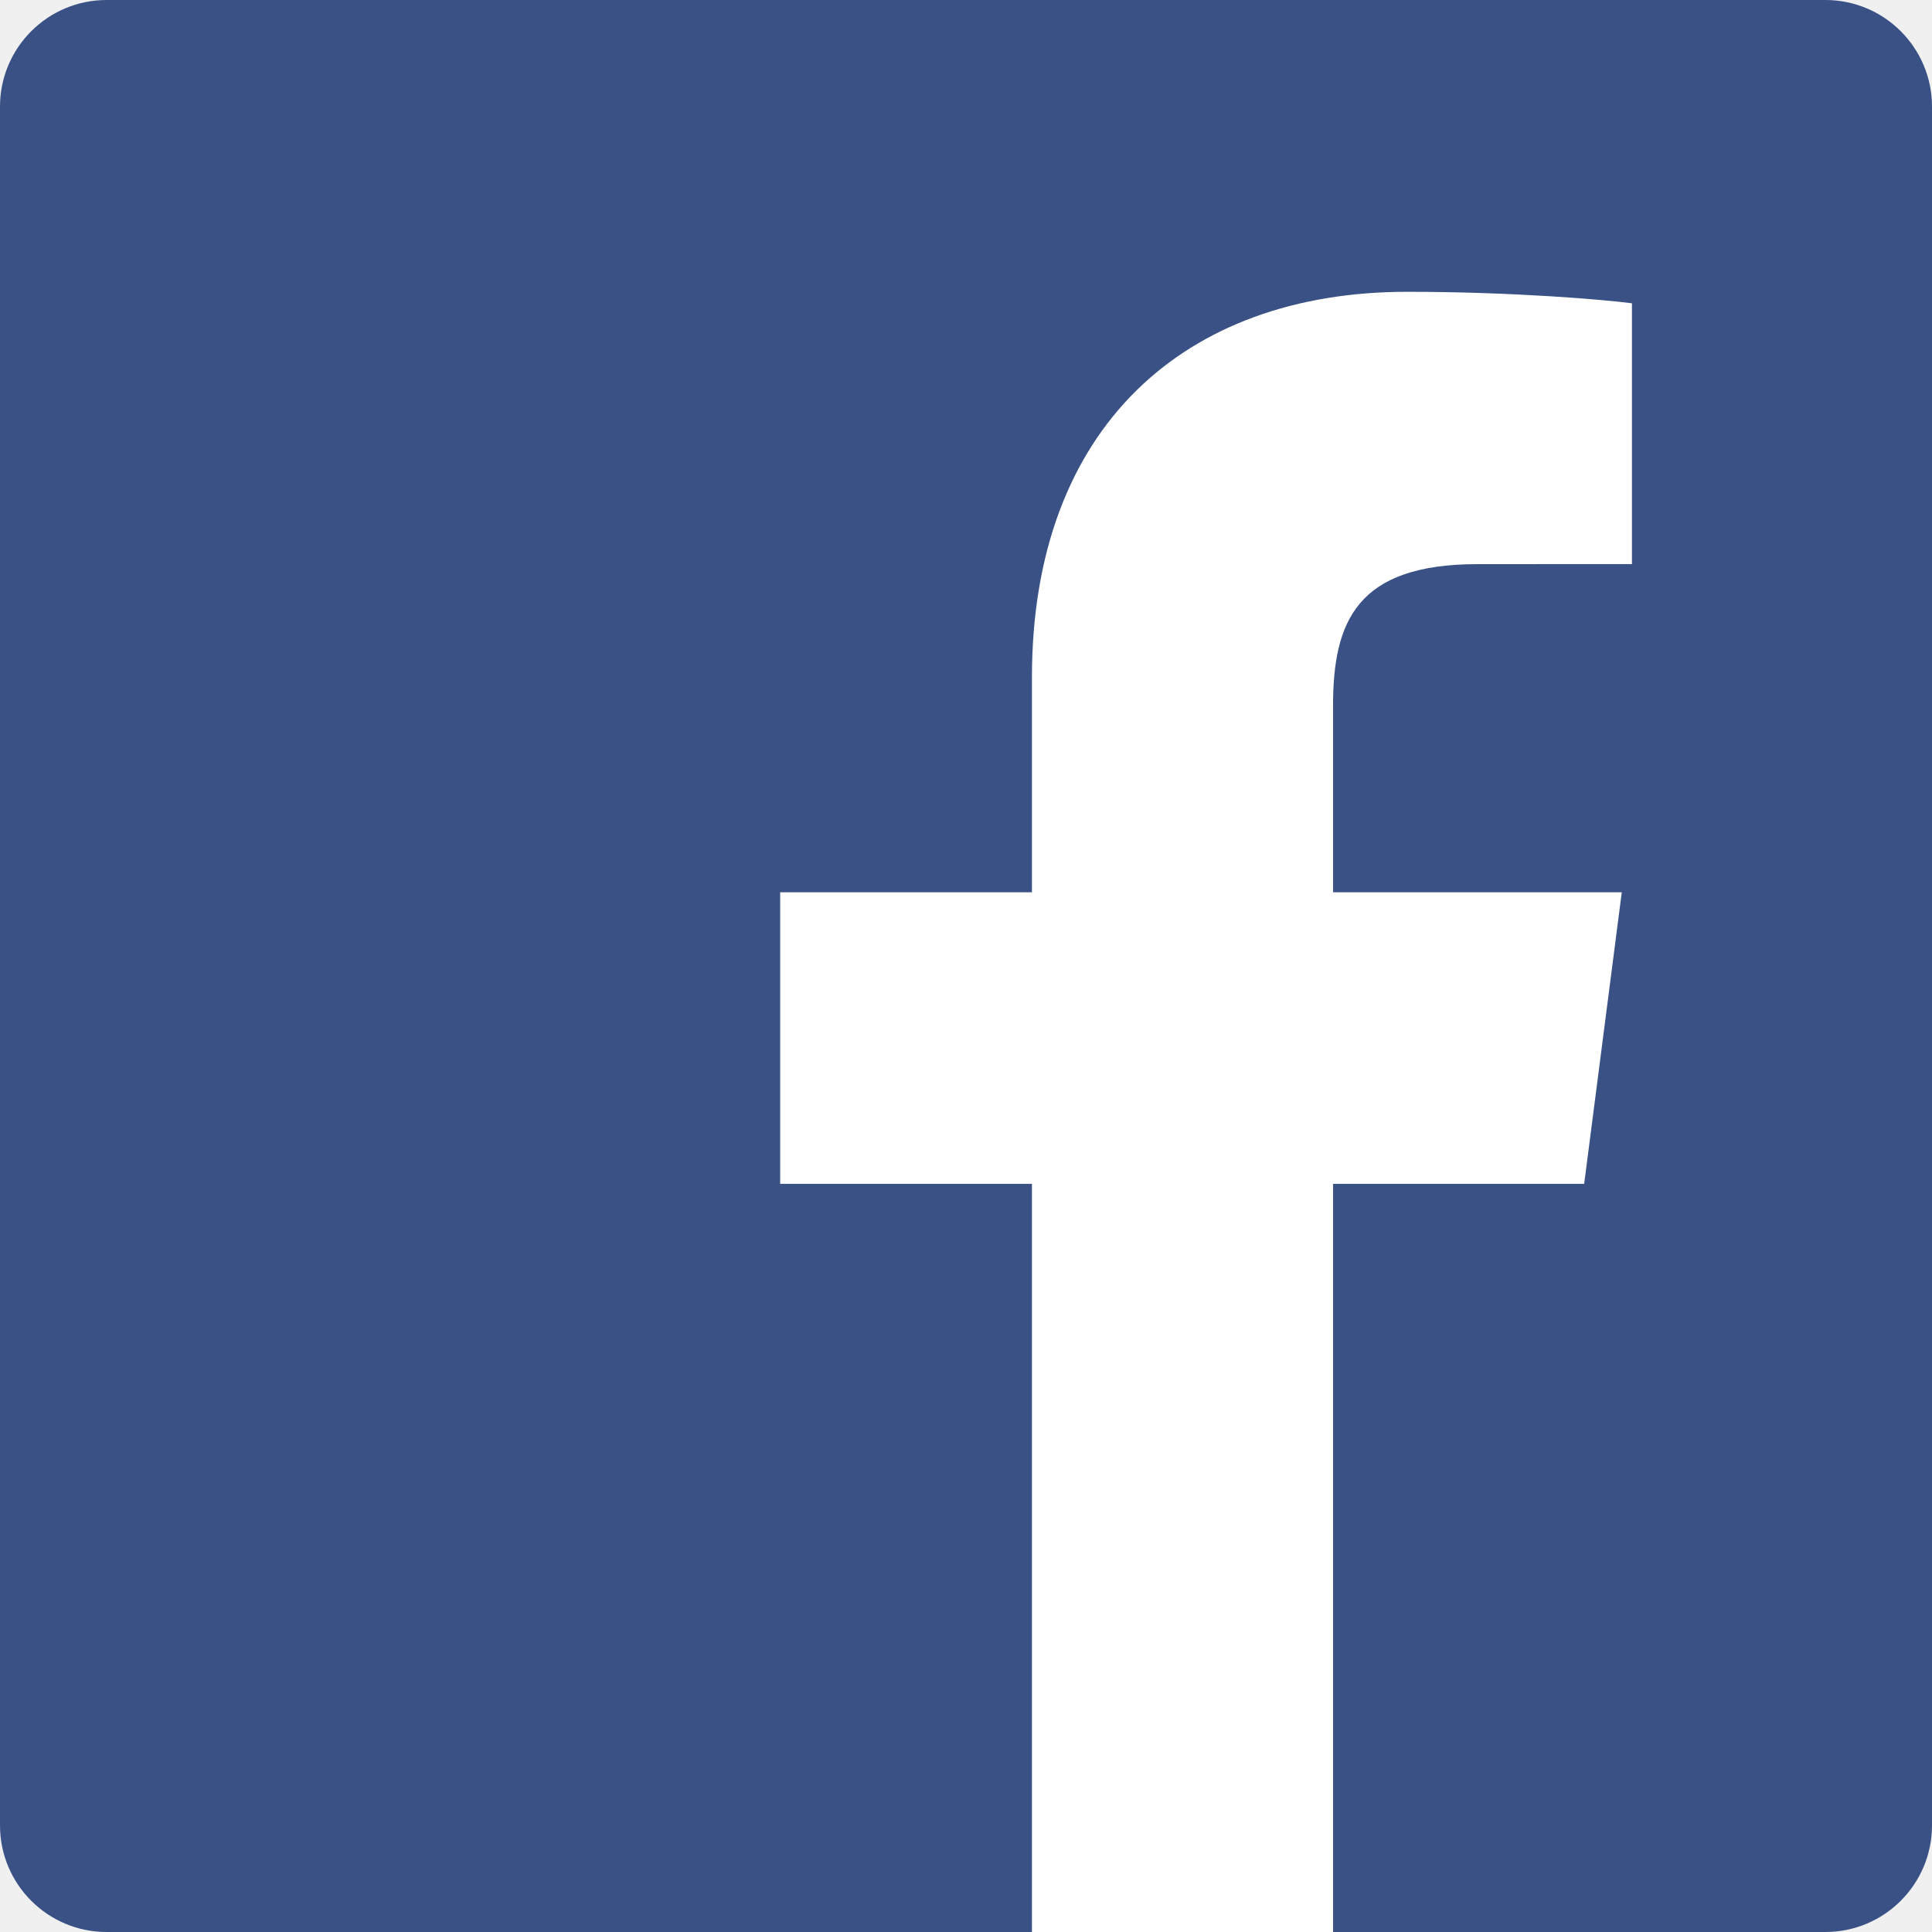
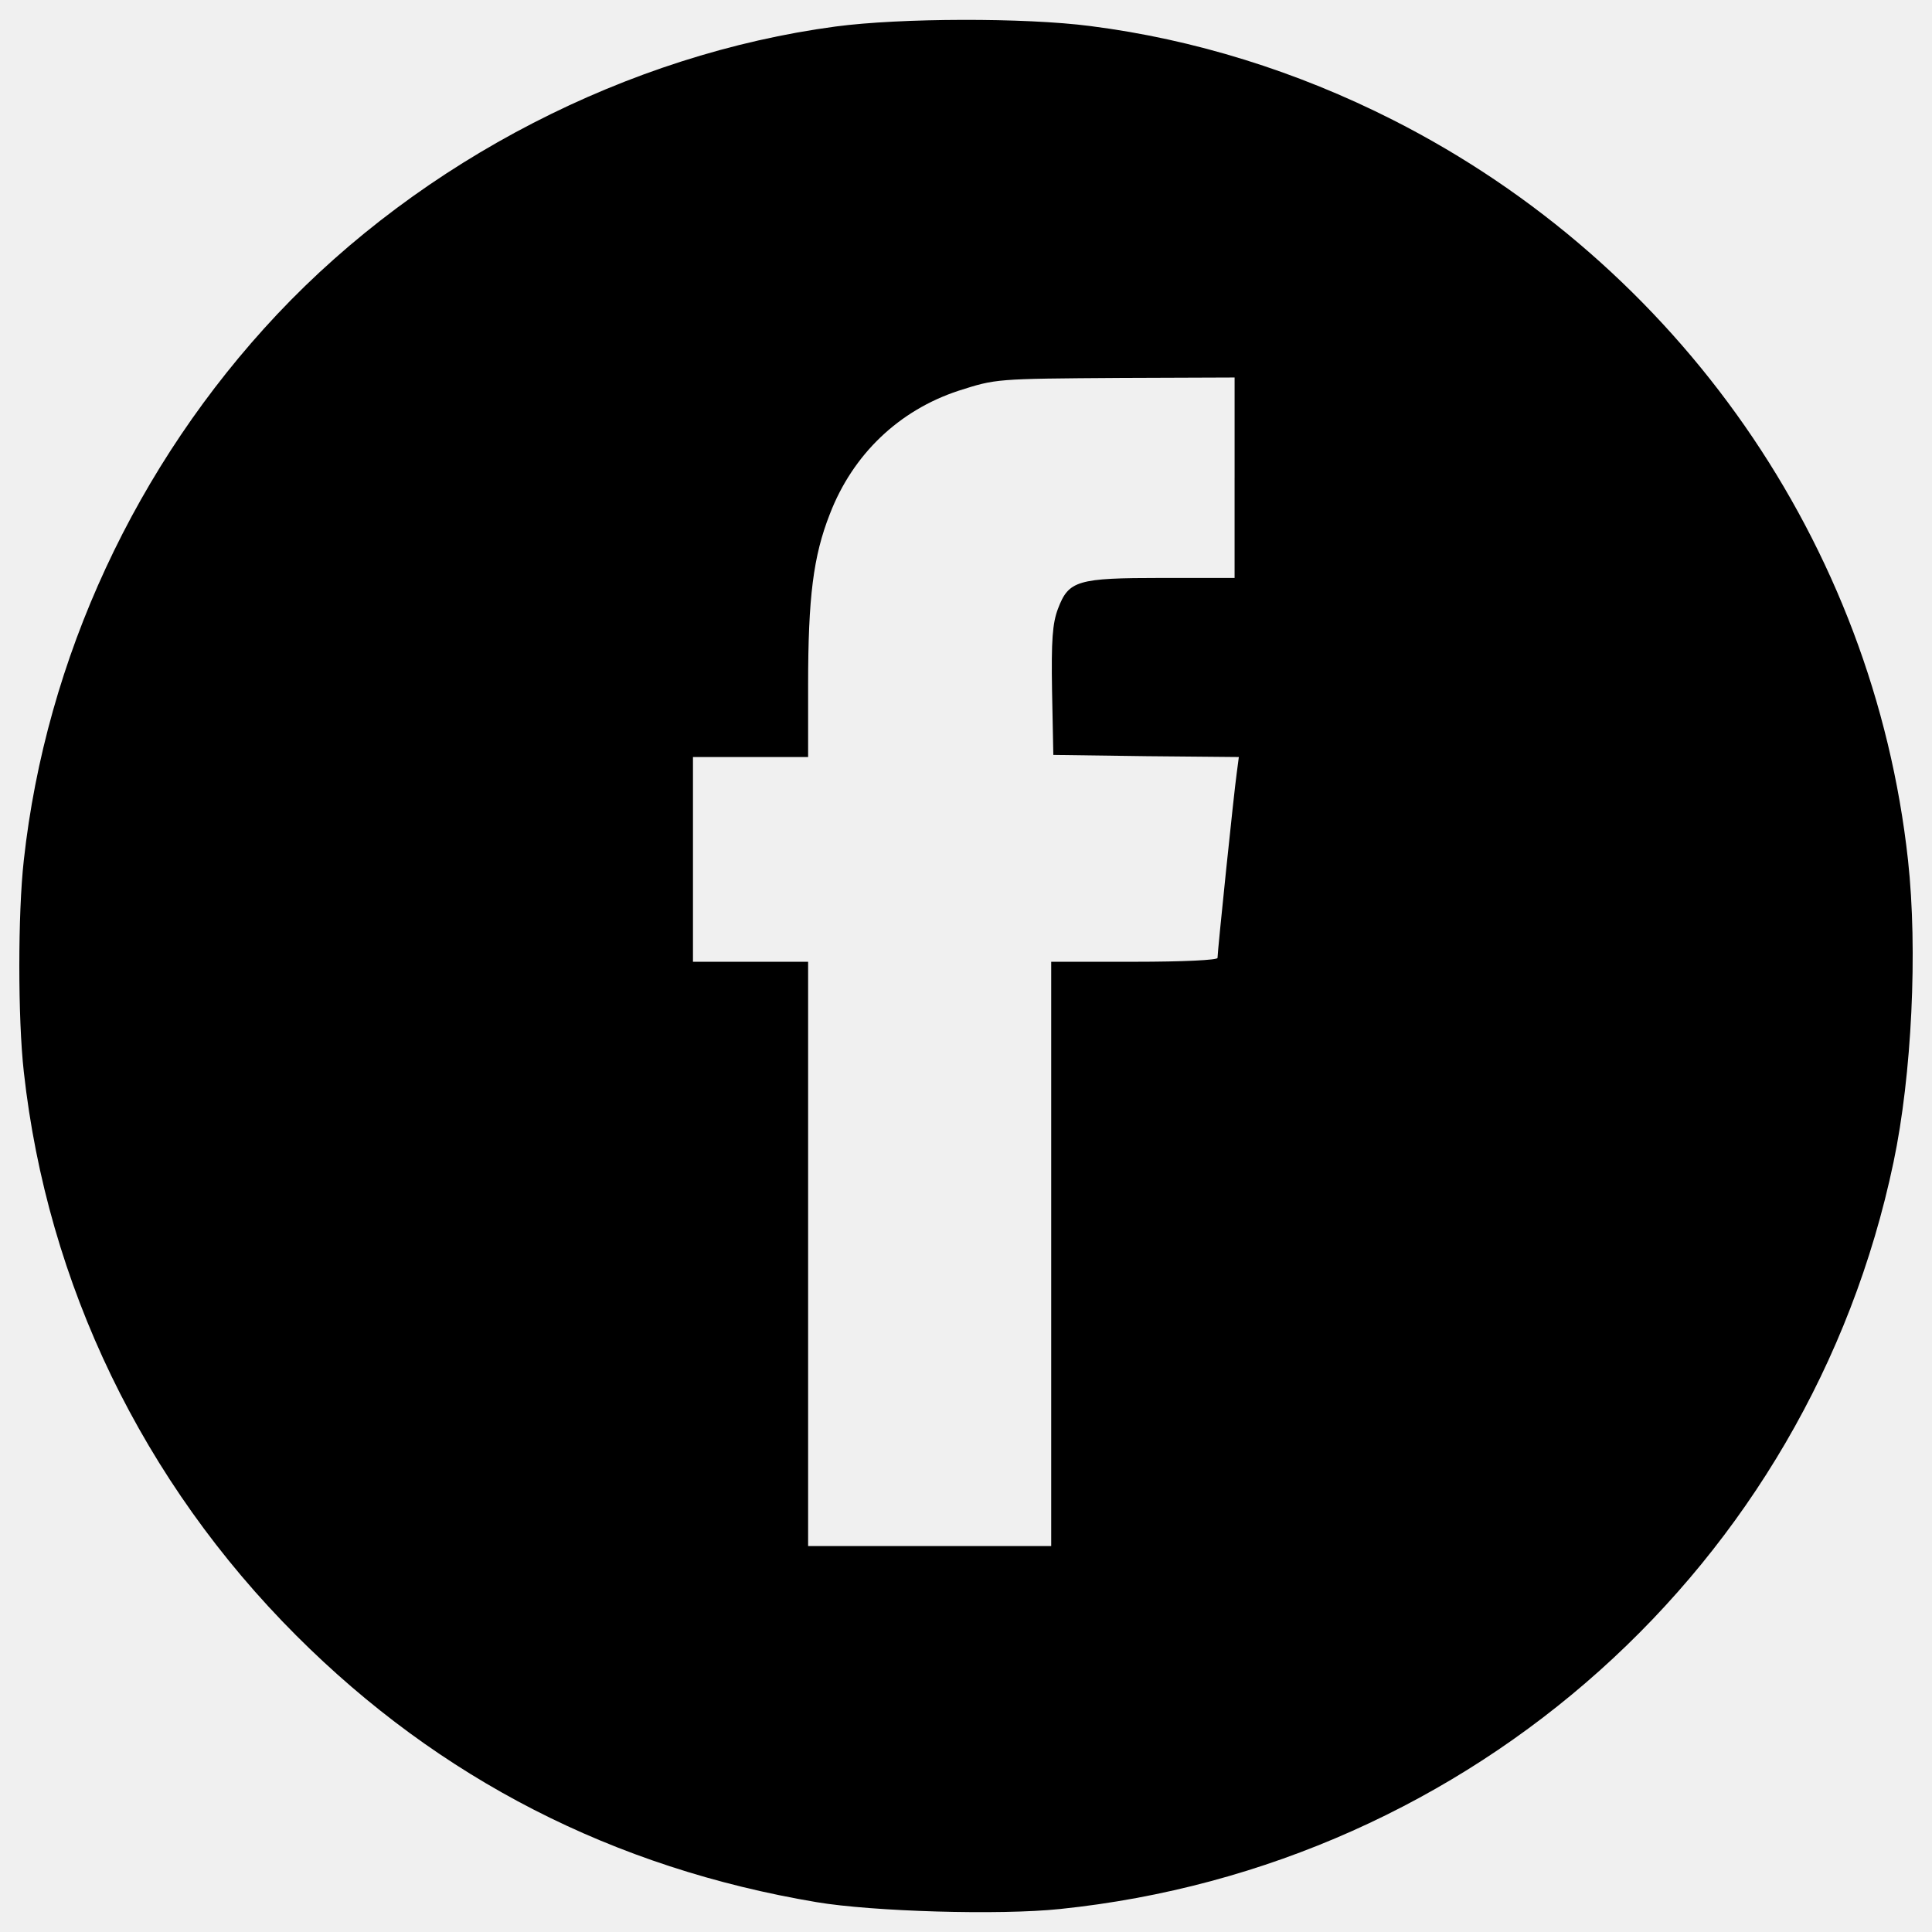
- <svg xmlns="http://www.w3.org/2000/svg" width="24px" height="24px" viewBox="0 0 256 256" version="1.1" preserveAspectRatio="xMidYMid">
+ <svg xmlns="http://www.w3.org/2000/svg" version="1.1" width="24px" height="24px" viewBox="0 0 1000 1000" xml:space="preserve">
  <g>
-     <path d="M241.871,256.001 C249.673,256.001 256,249.675 256,241.872 L256,14.129 C256,6.325 249.673,0 241.871,0 L14.129,0 C6.324,0 0,6.325 0,14.129 L0,241.872 C0,249.675 6.324,256.001 14.129,256.001 L241.871,256.001" fill="#395185" />
-     <path d="M176.635,256.001 L176.635,156.864 L209.912,156.864 L214.894,118.229 L176.635,118.229 L176.635,93.561 C176.635,82.375 179.742,74.752 195.783,74.752 L216.242,74.743 L216.242,40.188 C212.702,39.717 200.558,38.665 186.43,38.665 C156.932,38.665 136.738,56.67 136.738,89.736 L136.738,118.229 L103.376,118.229 L103.376,156.864 L136.738,156.864 L136.738,256.001 L176.635,256.001" fill="#FFFFFF" />
+     <g transform="translate(0,446) scale(0.1,-0.1)">
+       <path d="M4326.2,4322.9c-1075-143.5-2141.2-693.2-2891.8-1490C703.7,2055.9,238,1051.5,123.2,7.3c-30.9-275.9-30.9-819,0-1094.9c121.4-1099.3,615.9-2123.6,1410.6-2918.3c741.7-741.7,1642.3-1203.1,2693.1-1379.7c289.2-48.6,947-68.4,1260.5-35.3c2132.4,220.8,3876.3,1781.4,4313.4,3865.3c94.9,450.3,125.8,1099.3,75.1,1562.9C9697,1643.1,8690.4,3089,7209.1,3839.5c-496.7,251.7-1028.7,417.2-1565.1,485.6C5304.1,4369.3,4659.5,4367.1,4326.2,4322.9z M6390.2,1987.4v-518.8h-375.3c-439.3,0-483.4-13.3-538.6-158.9c-28.7-75.1-35.3-163.4-30.9-426l6.6-331.1l481.2-6.6l479-4.4l-11-83.9c-13.2-90.5-99.3-920.5-99.3-955.9c0-11-174.4-19.9-430.5-19.9H5441v-1512.1v-1512.1h-629.1h-629.1v1512.1V-518h-298h-298V11.8v529.8h298h298v373c0,452.5,26.5,666.7,112.6,885.2c119.2,309,357.6,536.4,666.7,637.9c194.3,61.8,187.6,61.8,838.8,66.2l589.4,2.2V1987.4z" />
+     </g>
  </g>
</svg>
